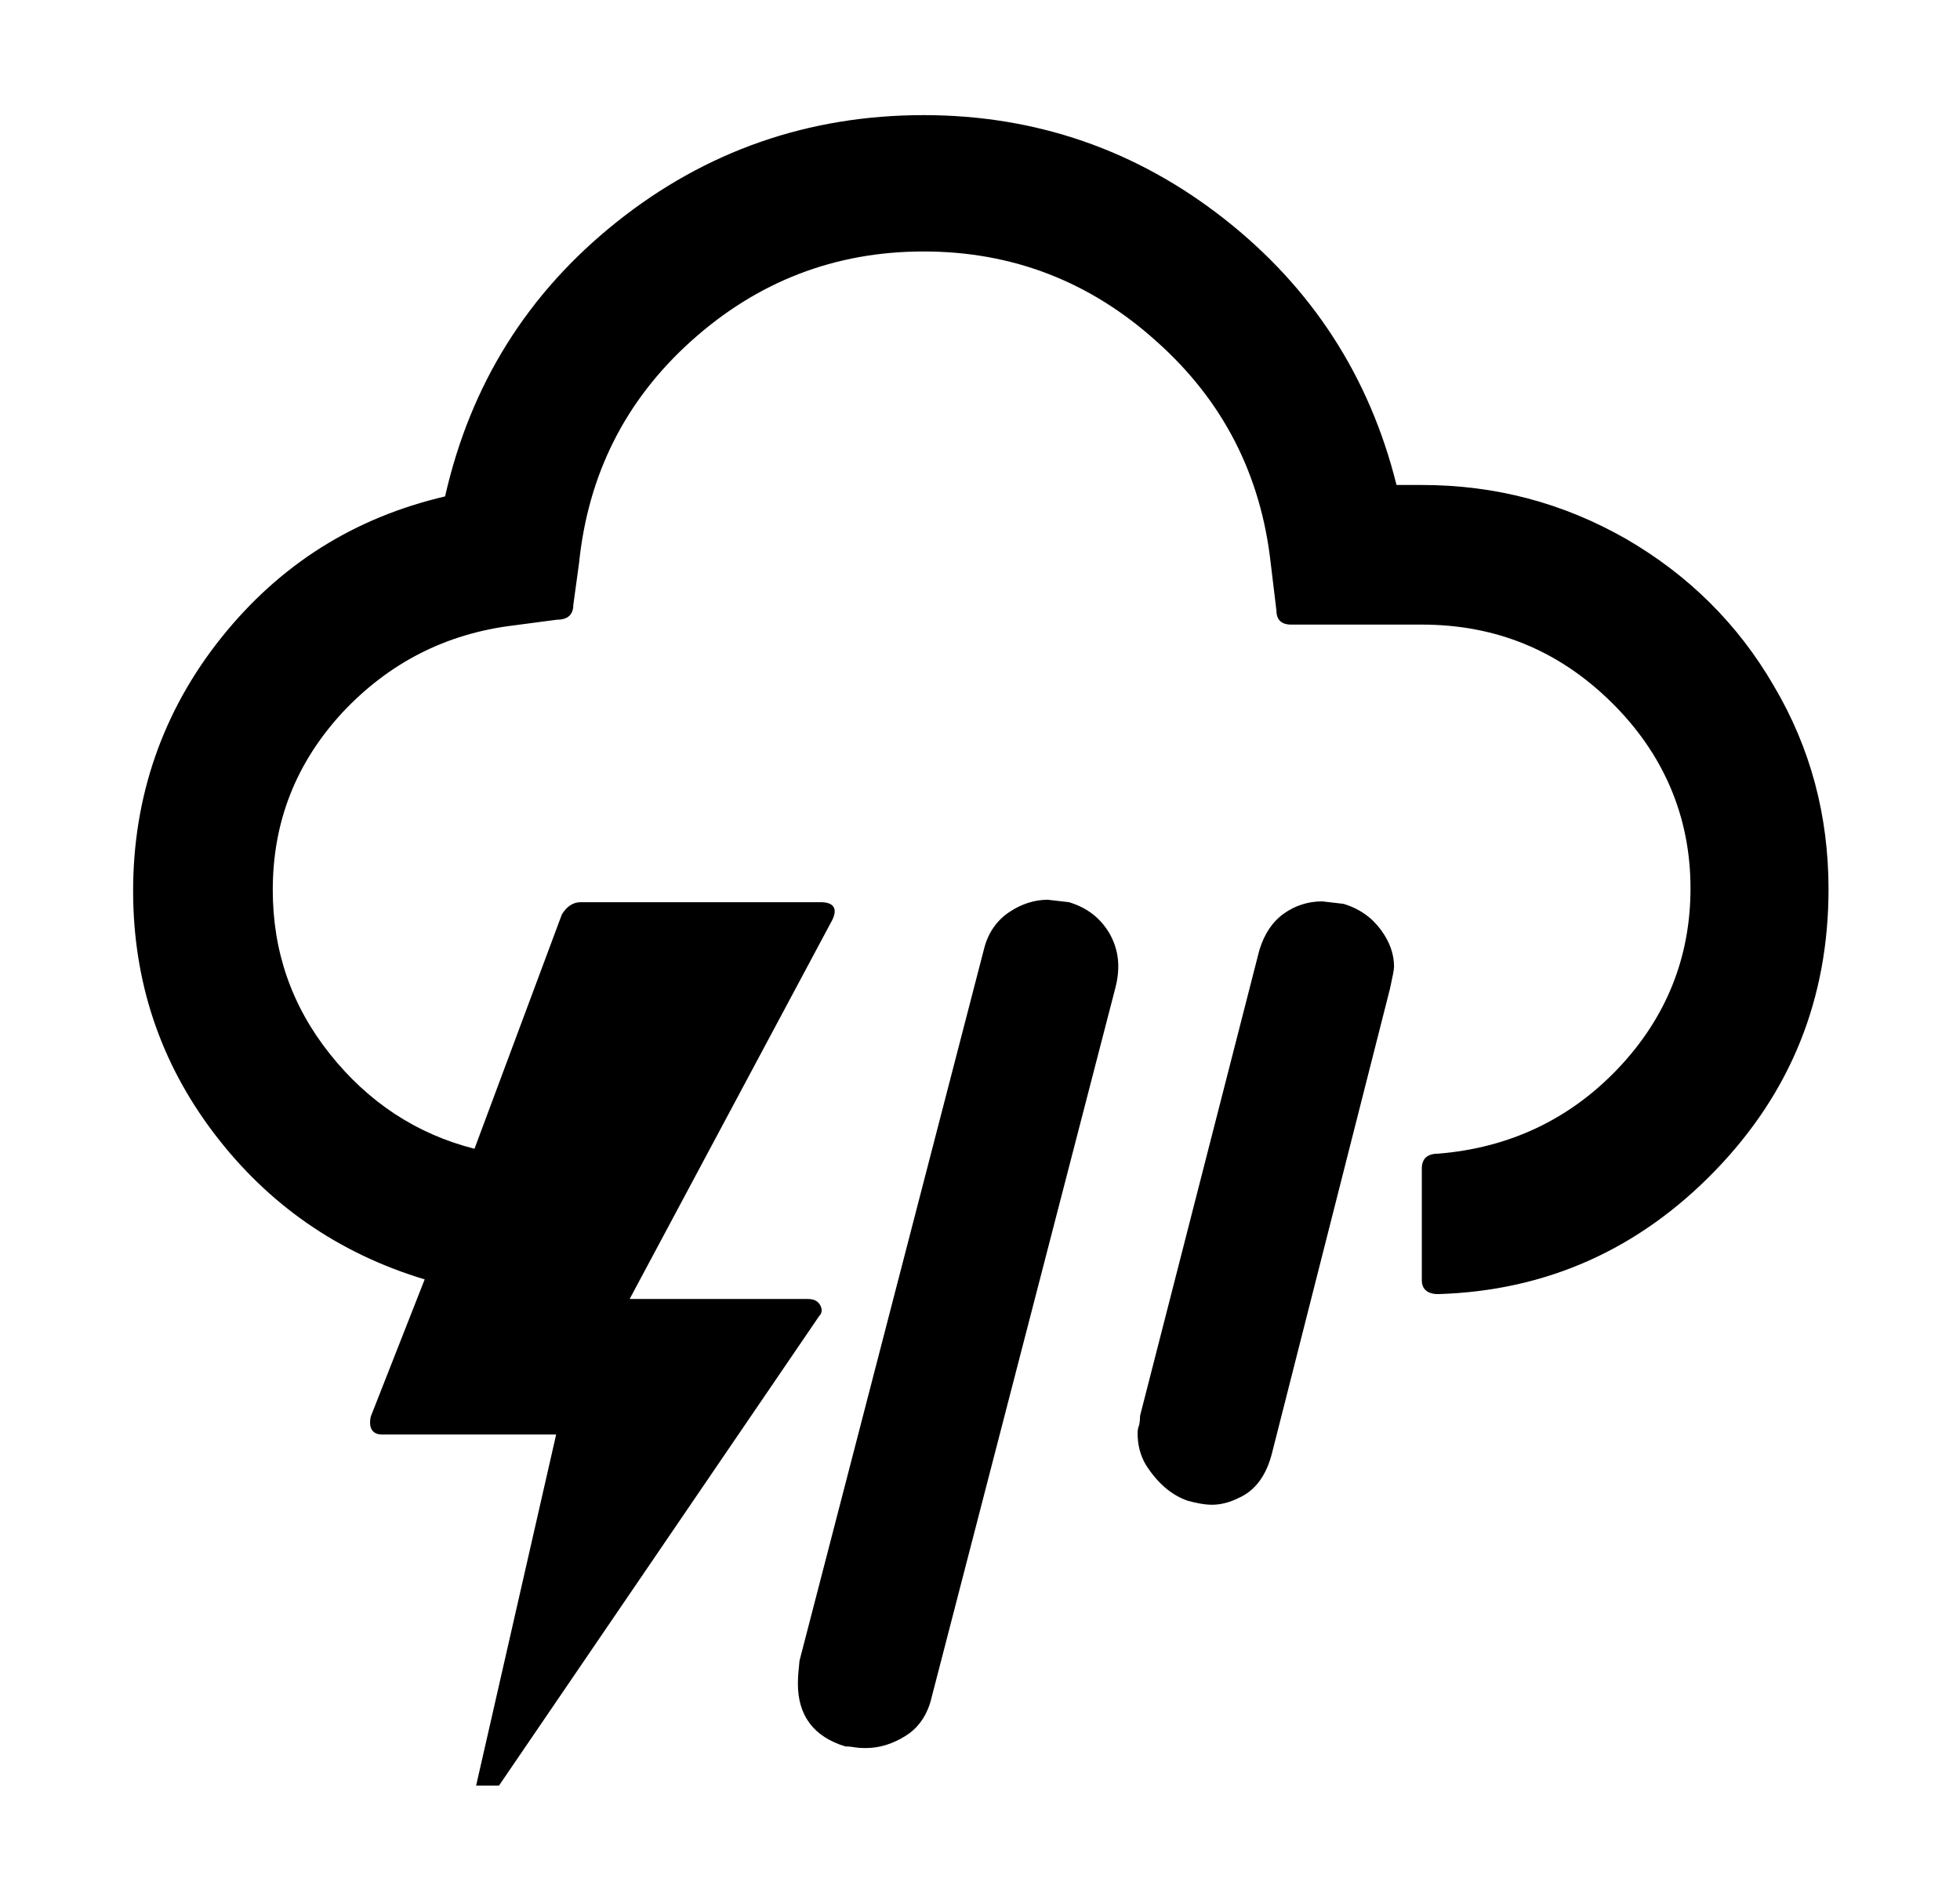
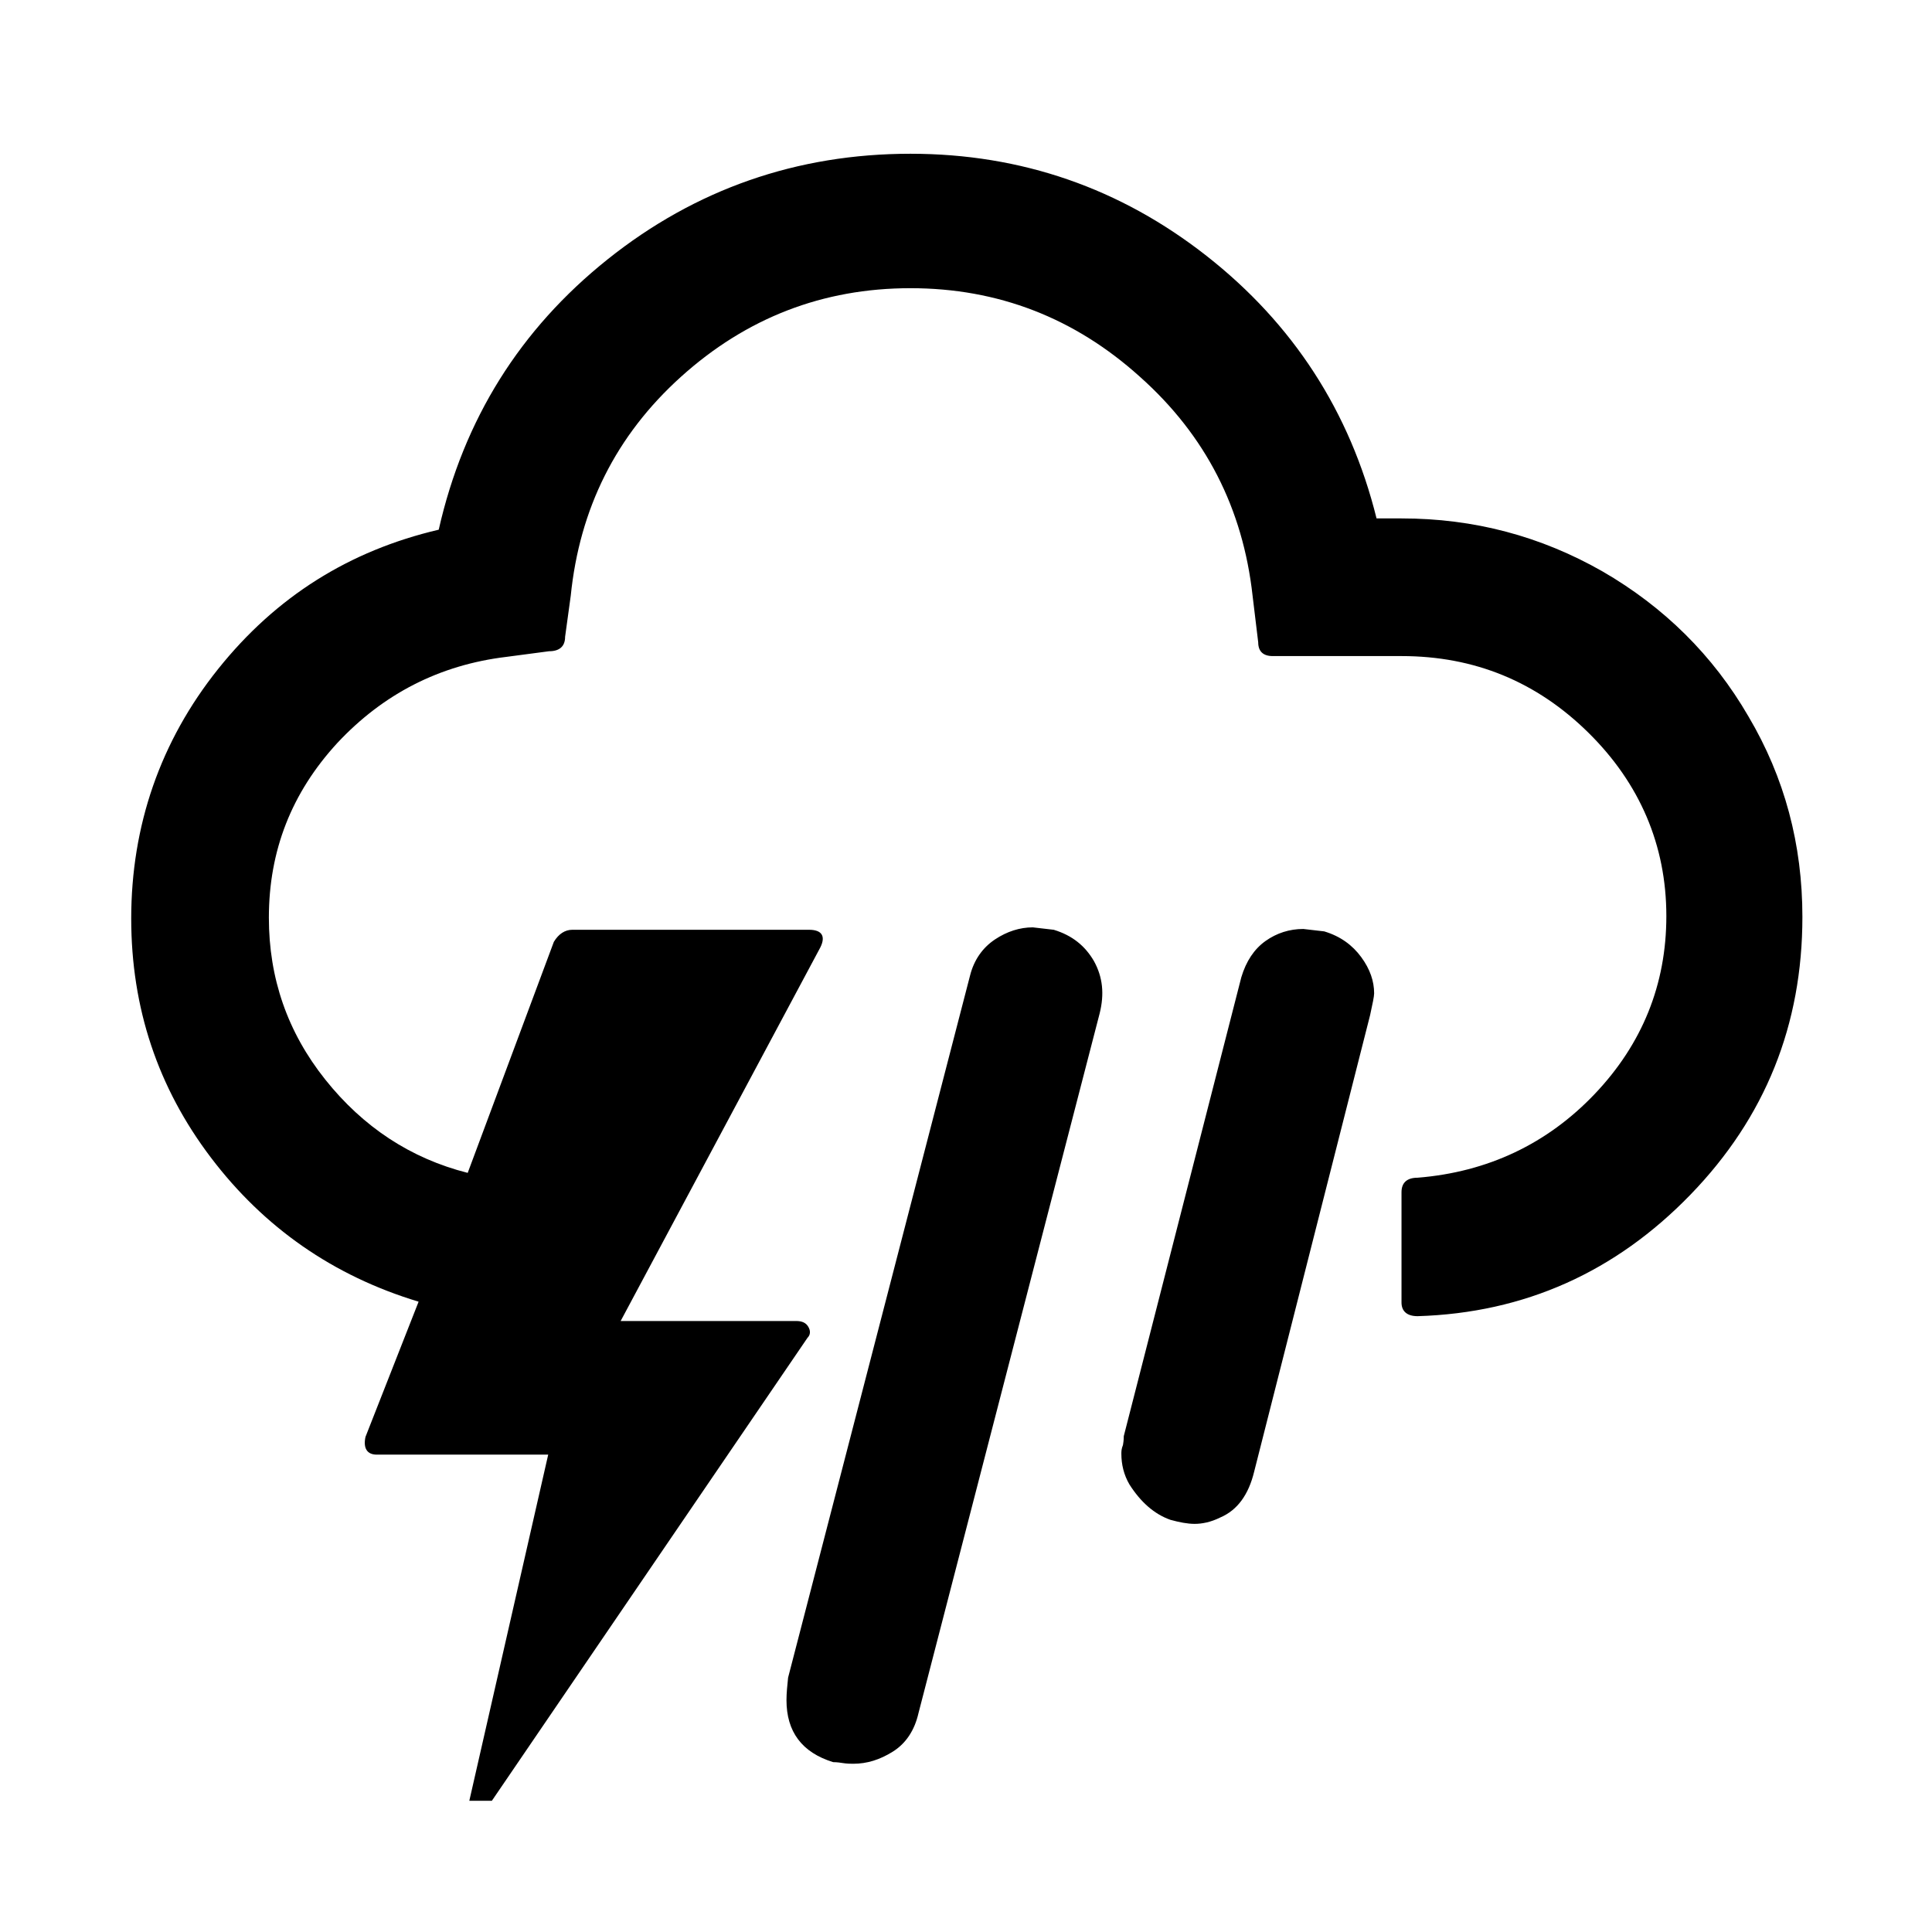
- <svg xmlns="http://www.w3.org/2000/svg" version="1.1" id="Layer_1" x="0px" y="0px" viewBox="3 6 24 23" style="enable-background:new 0 0 30 30;" xml:space="preserve">
+ <svg xmlns="http://www.w3.org/2000/svg" version="1.1" id="Layer_1" x="0px" y="0px" viewBox="3 6 24 23" width="24" height="24" style="enable-background:new 0 0 30 30;" xml:space="preserve">
  <path d="M4.63,16.91c0,1.11,0.33,2.1,0.99,2.97s1.52,1.47,2.58,1.79l-0.66,1.68c-0.03,0.14,0.02,0.22,0.14,0.22h2.13l-0.98,4.3h0.28  l3.92-5.75c0.04-0.04,0.04-0.09,0.01-0.14c-0.03-0.05-0.08-0.07-0.15-0.07h-2.18l2.48-4.64c0.07-0.14,0.02-0.22-0.14-0.22h-2.94  c-0.09,0-0.17,0.05-0.23,0.15l-1.07,2.87c-0.71-0.18-1.3-0.57-1.77-1.16c-0.47-0.59-0.7-1.26-0.7-2.01c0-0.83,0.28-1.55,0.85-2.17  c0.57-0.61,1.27-0.97,2.1-1.07l0.53-0.07c0.13,0,0.2-0.06,0.2-0.18l0.07-0.51c0.11-1.08,0.56-1.99,1.37-2.72  c0.81-0.73,1.76-1.1,2.85-1.1c1.09,0,2.04,0.37,2.85,1.1c0.82,0.73,1.28,1.64,1.4,2.72l0.07,0.58c0,0.11,0.06,0.17,0.18,0.17h1.6  c0.91,0,1.68,0.32,2.32,0.95c0.64,0.63,0.97,1.4,0.97,2.28c0,0.85-0.3,1.59-0.89,2.21c-0.59,0.62-1.33,0.97-2.2,1.04  c-0.13,0-0.2,0.06-0.2,0.18v1.37c0,0.11,0.07,0.17,0.2,0.17c1.33-0.04,2.46-0.55,3.39-1.51s1.39-2.11,1.39-3.45  c0-0.9-0.22-1.73-0.67-2.49c-0.44-0.76-1.05-1.36-1.81-1.8c-0.77-0.44-1.6-0.66-2.5-0.66H20.1c-0.33-1.33-1.04-2.42-2.11-3.26  s-2.3-1.27-3.68-1.27c-1.41,0-2.67,0.44-3.76,1.31s-1.79,1.99-2.1,3.36c-1.11,0.26-2.02,0.83-2.74,1.73S4.63,15.76,4.63,16.91z   M12.77,26.62c0,0.39,0.19,0.65,0.58,0.77c0.01,0,0.05,0,0.11,0.01c0.06,0.01,0.11,0.01,0.14,0.01c0.17,0,0.33-0.05,0.49-0.15  c0.16-0.1,0.27-0.26,0.32-0.48l2.25-8.69c0.06-0.24,0.04-0.45-0.07-0.65c-0.11-0.19-0.27-0.32-0.5-0.39  c-0.17-0.02-0.26-0.03-0.26-0.03c-0.16,0-0.32,0.05-0.47,0.15c-0.15,0.1-0.26,0.25-0.31,0.45l-2.26,8.72  C12.78,26.44,12.77,26.53,12.77,26.62z M16.93,23.56c0,0.13,0.03,0.26,0.1,0.38c0.14,0.22,0.31,0.37,0.51,0.44  c0.11,0.03,0.21,0.05,0.3,0.05s0.2-0.02,0.32-0.08c0.21-0.09,0.35-0.28,0.42-0.57l1.44-5.67c0.03-0.14,0.05-0.23,0.05-0.27  c0-0.15-0.05-0.3-0.16-0.45s-0.26-0.26-0.46-0.32c-0.17-0.02-0.26-0.03-0.26-0.03c-0.17,0-0.33,0.05-0.47,0.15  c-0.14,0.1-0.24,0.25-0.3,0.45l-1.46,5.7c0,0.02,0,0.05-0.01,0.11C16.93,23.5,16.93,23.53,16.93,23.56z" />
</svg>
